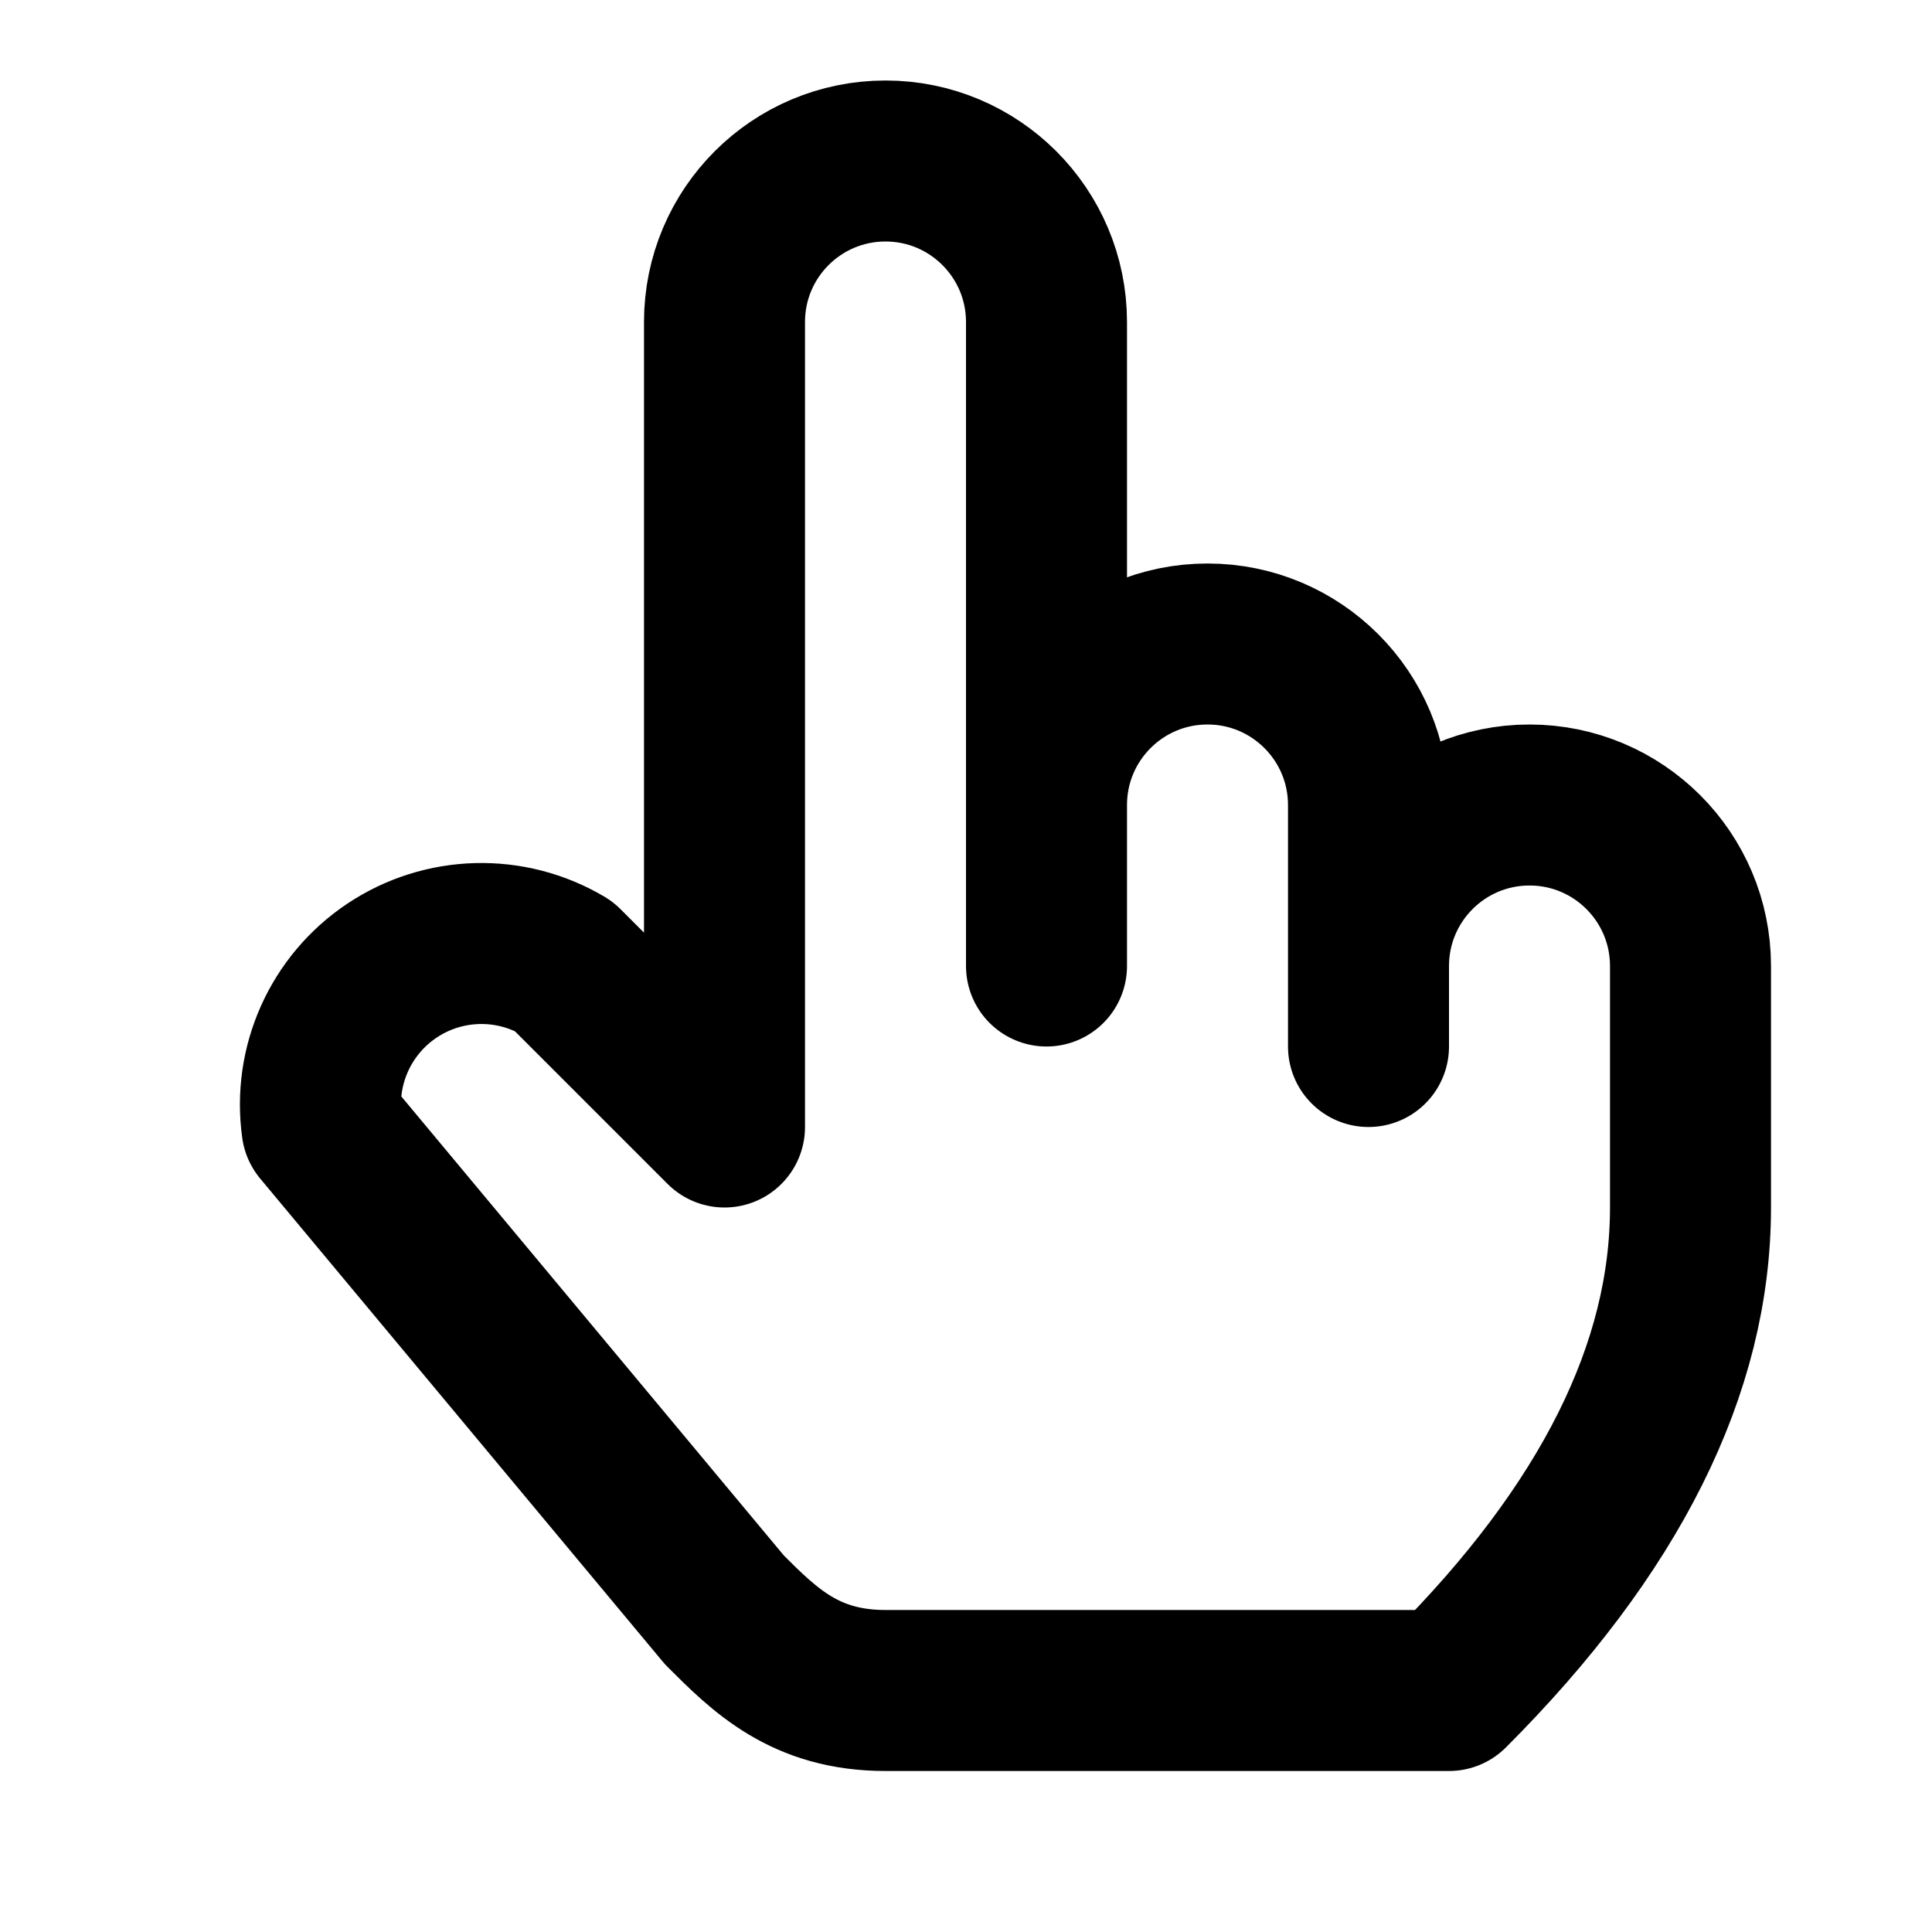
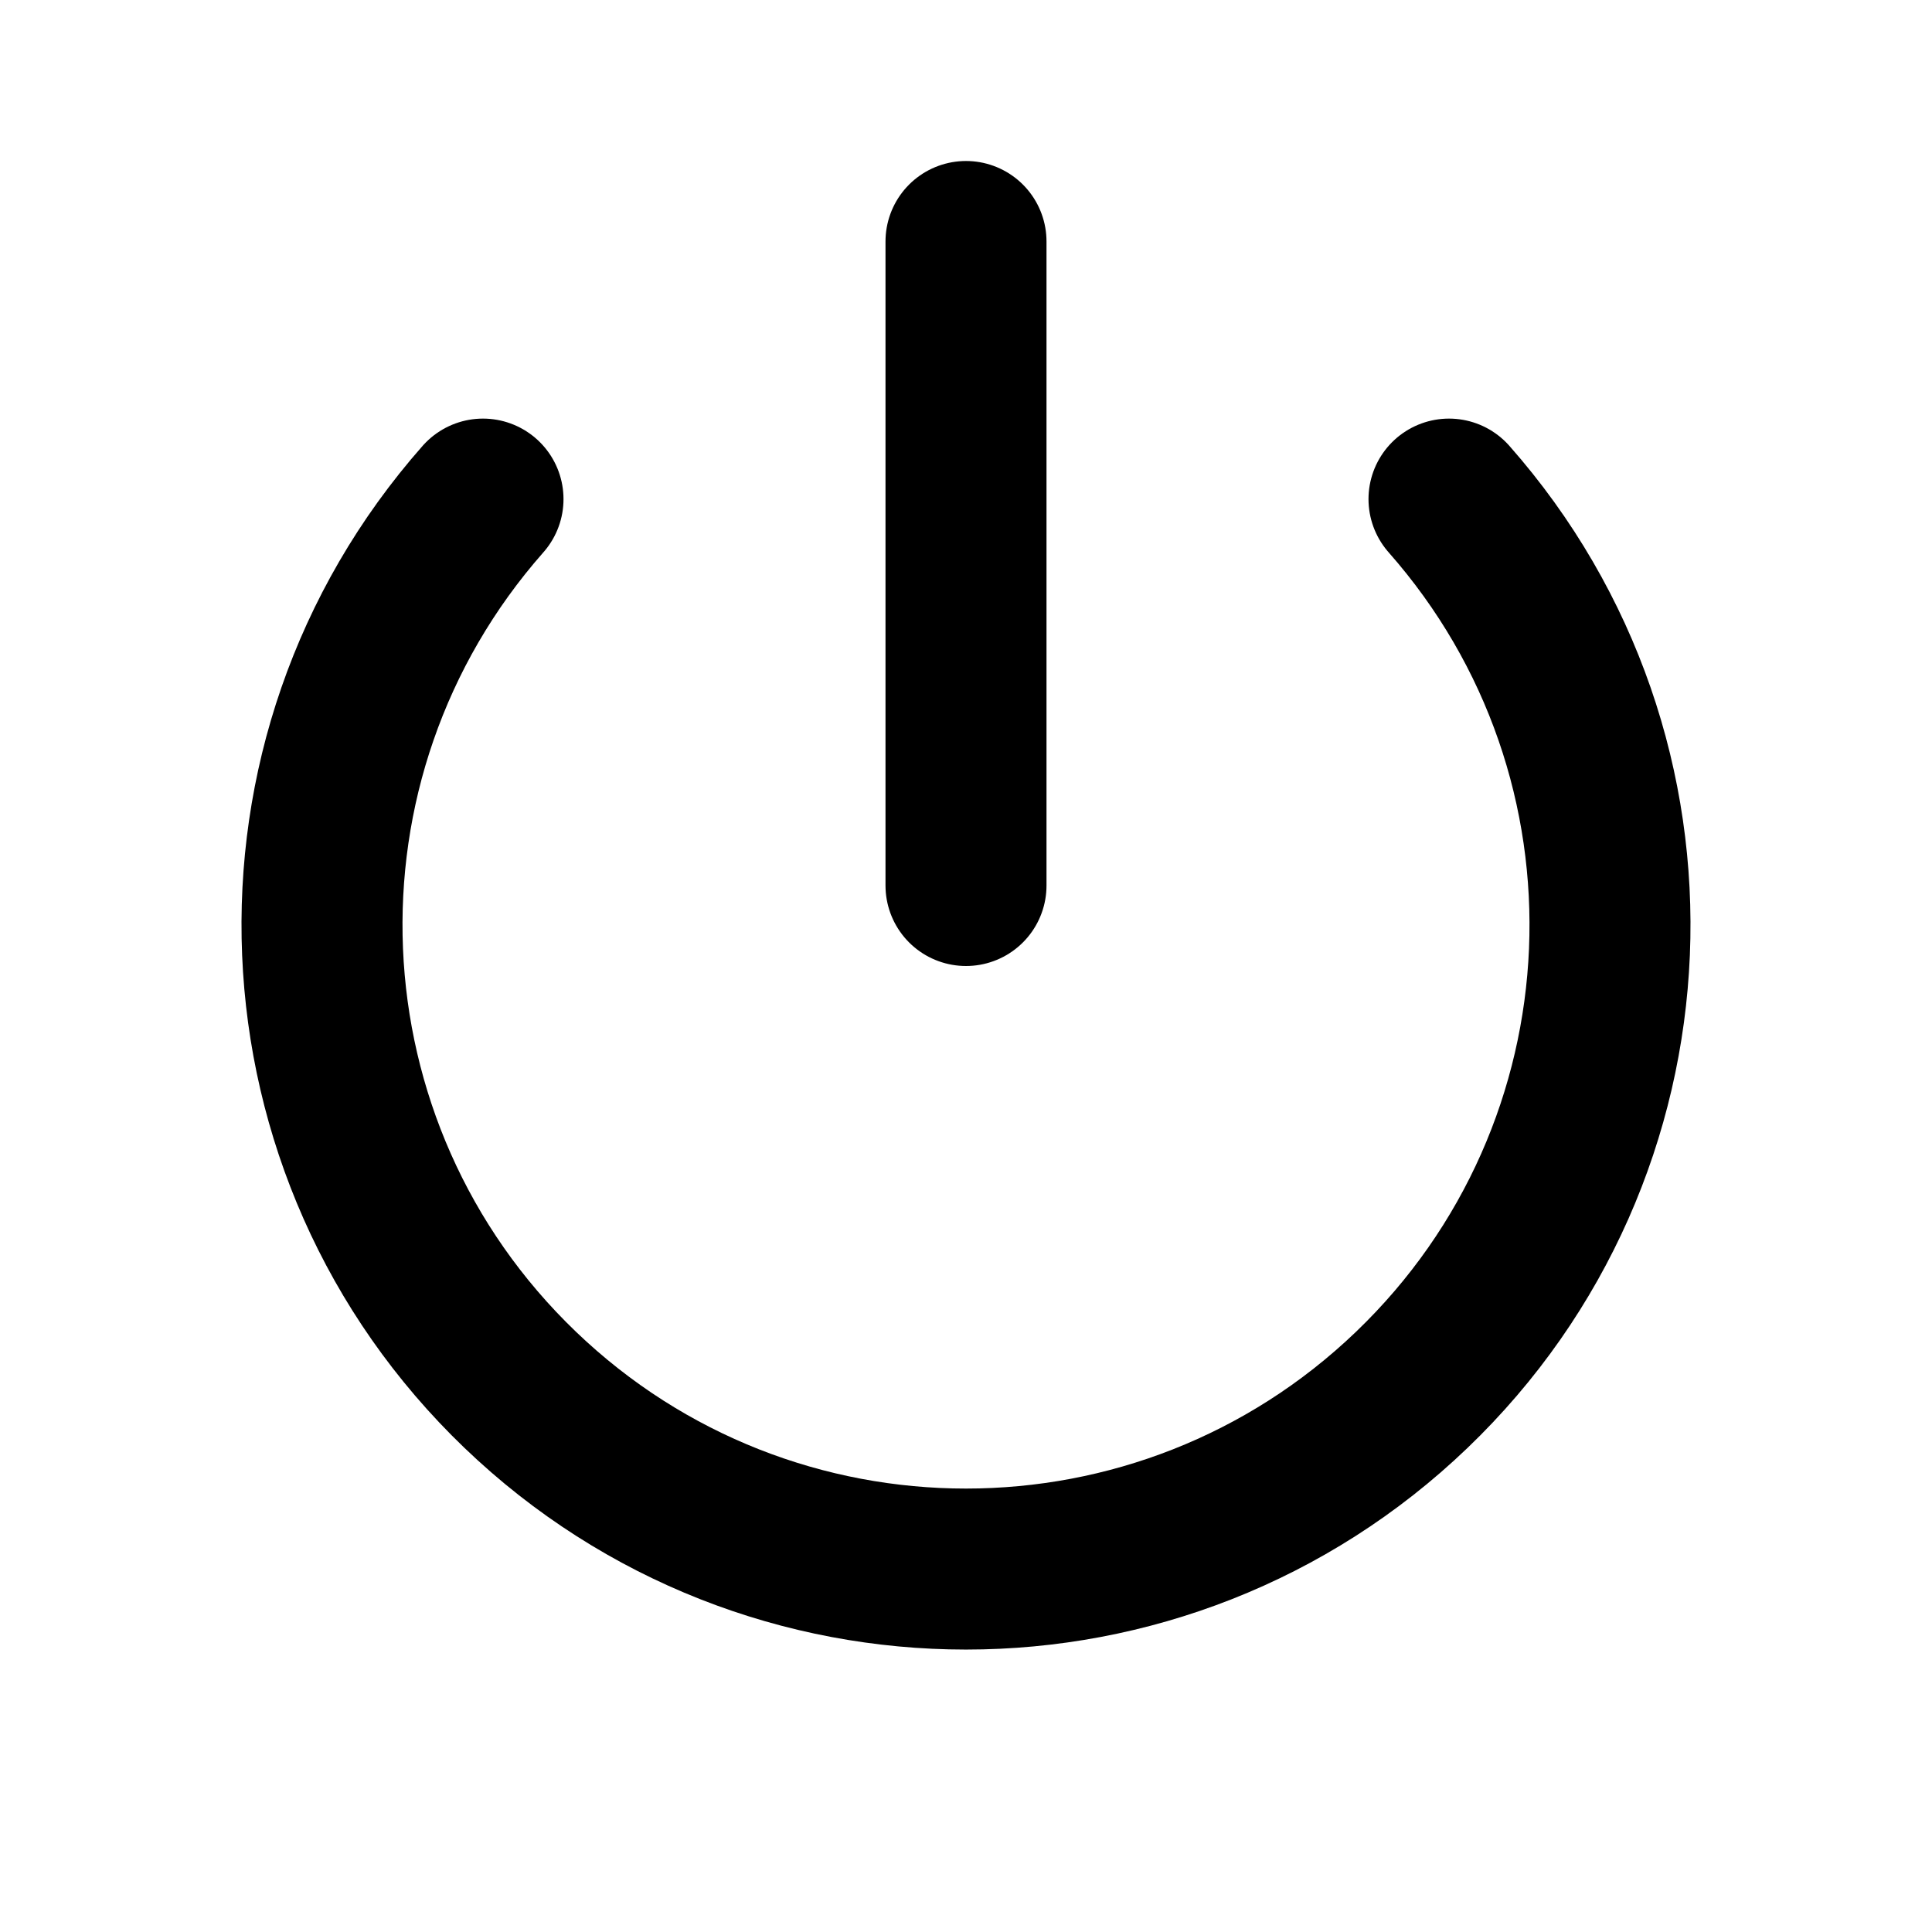
<svg xmlns="http://www.w3.org/2000/svg" width="24" height="24" viewBox="0 0 24 24" fill="none" stroke="#000000" stroke-width="2" stroke-linecap="round" stroke-linejoin="round">
-   <path d="M9 14V4a2 2 0 0 1 4 0v8M13 10a2 2 0 0 1 4 0v3M17 12a2 2 0 0 1 4 0v3c0 2-1 4-3 6h-7c-1 0-1.5-.5-2-1L4 14a2 2 0 0 1 3-2l2 2" />
+   <path d="M12 3v8M6 6.2a8 8 0 1 0 12 0" />
</svg>
